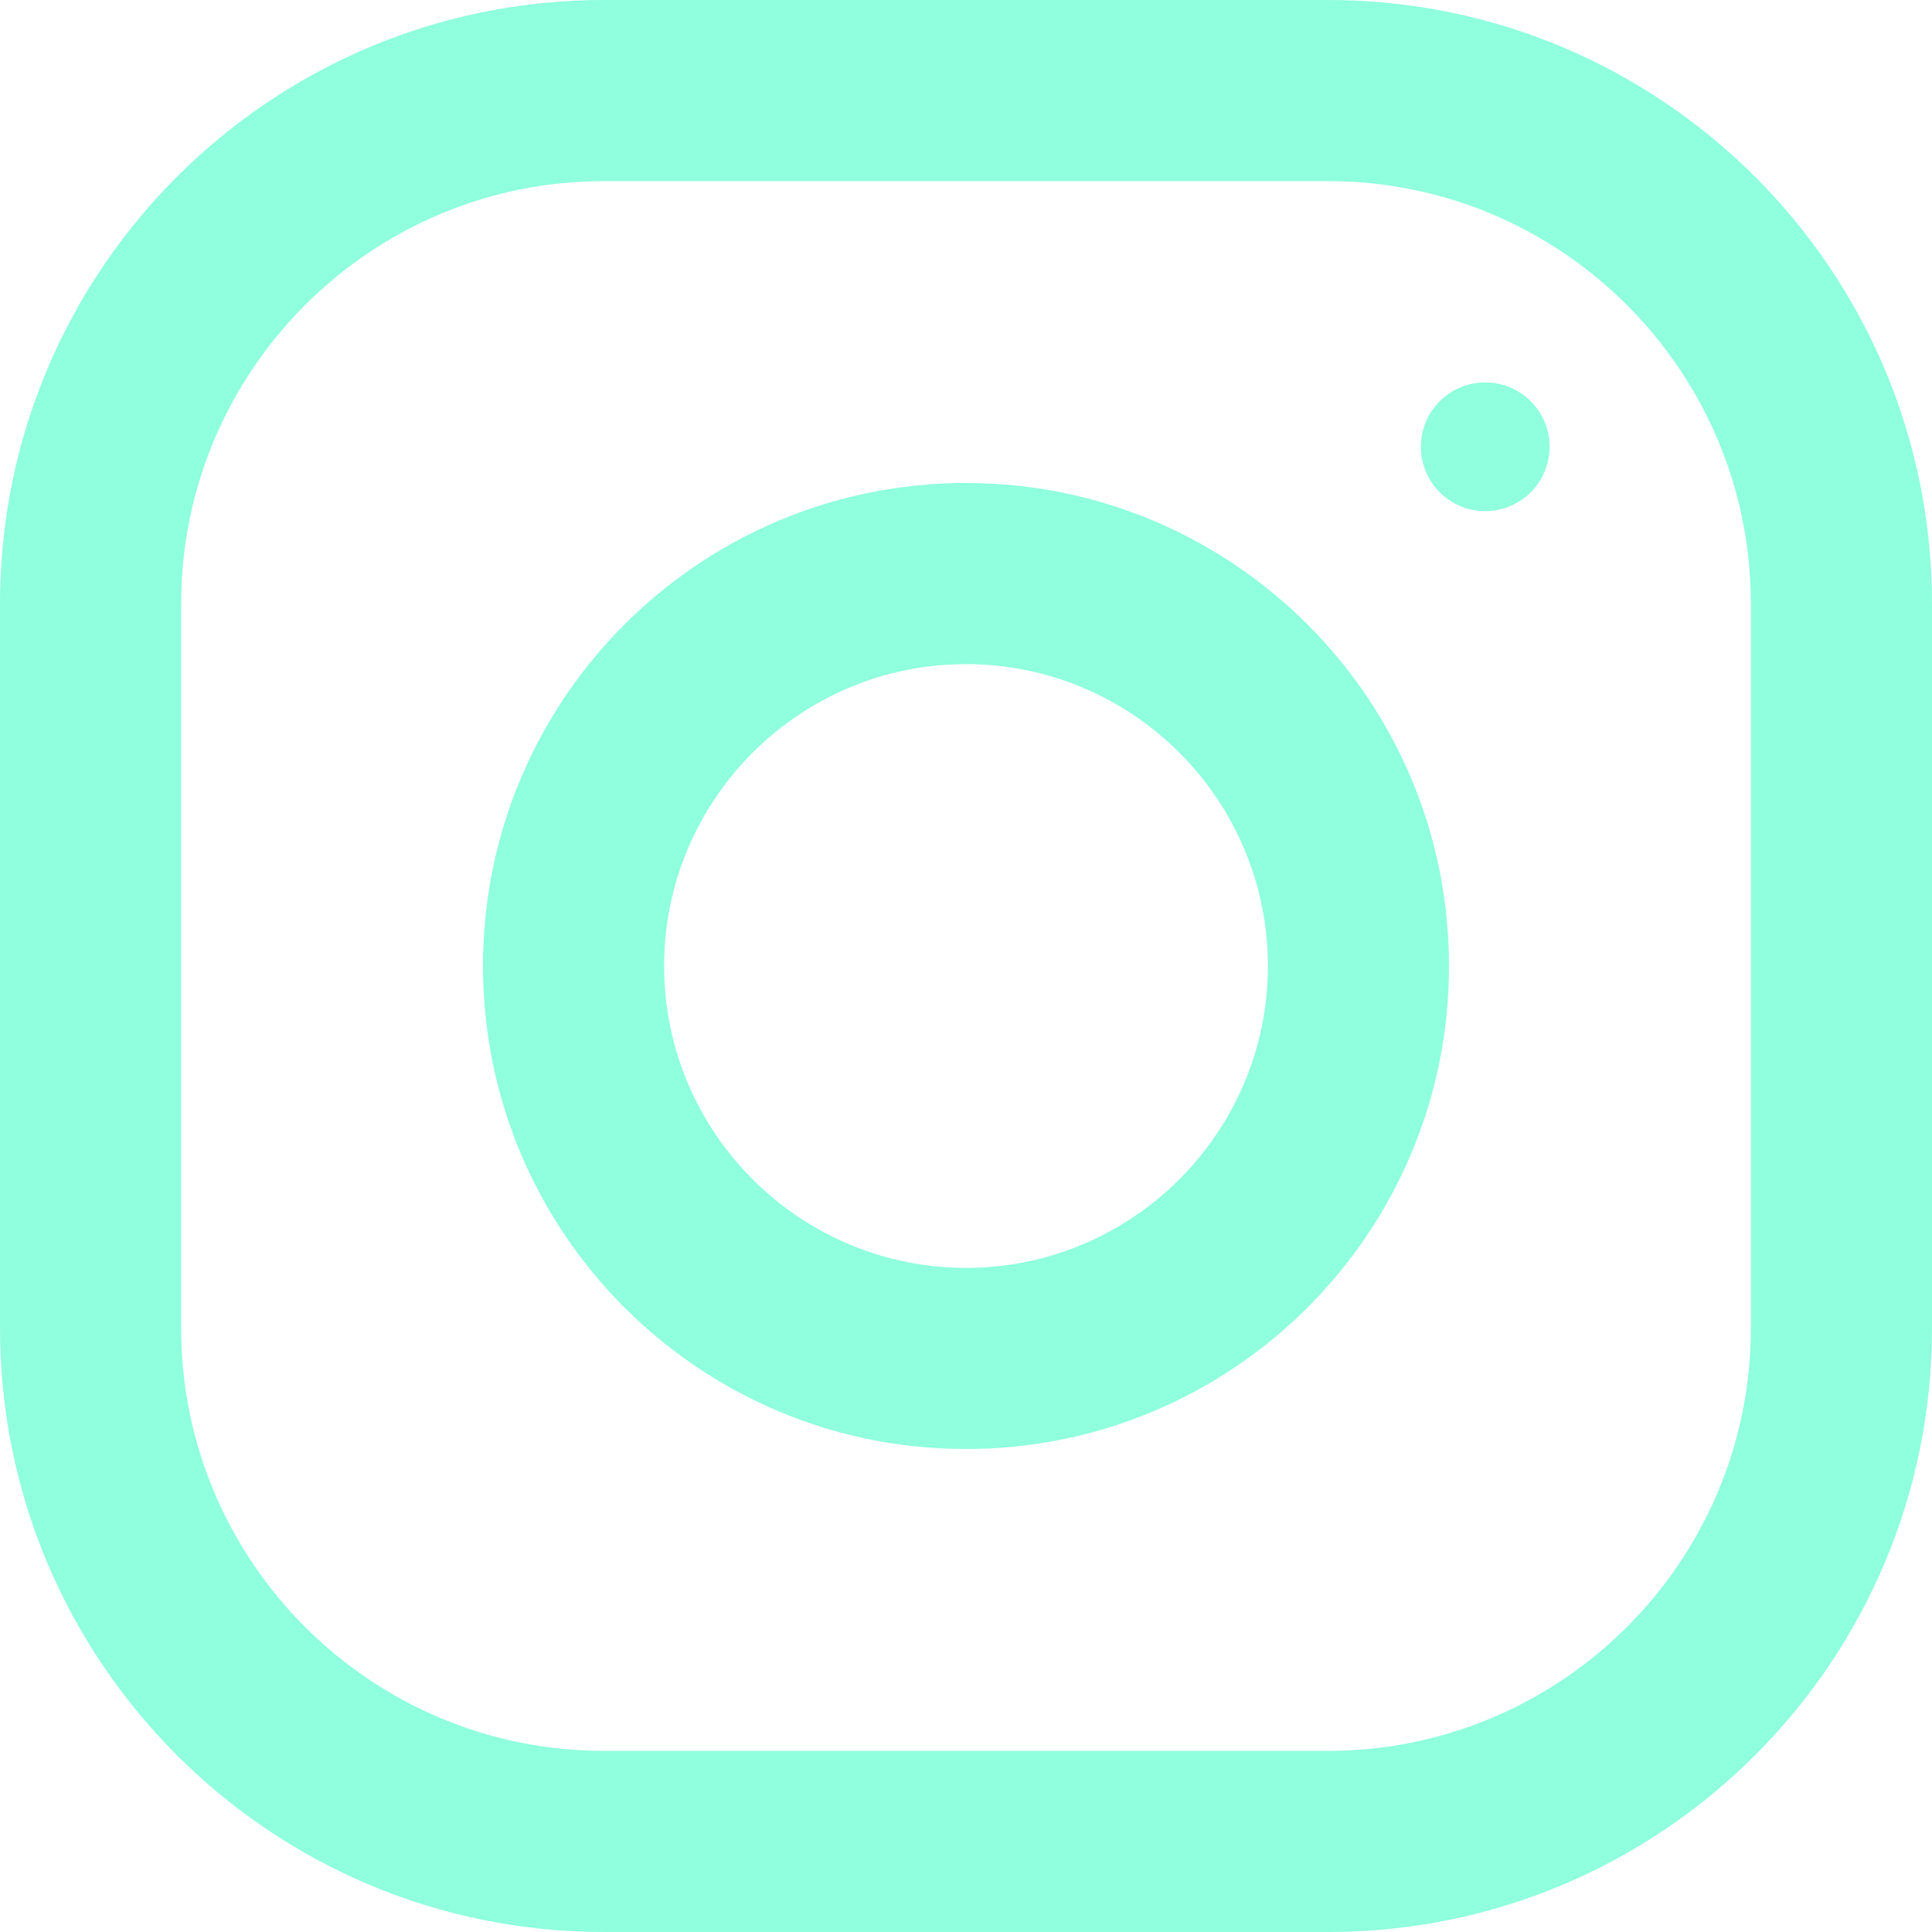
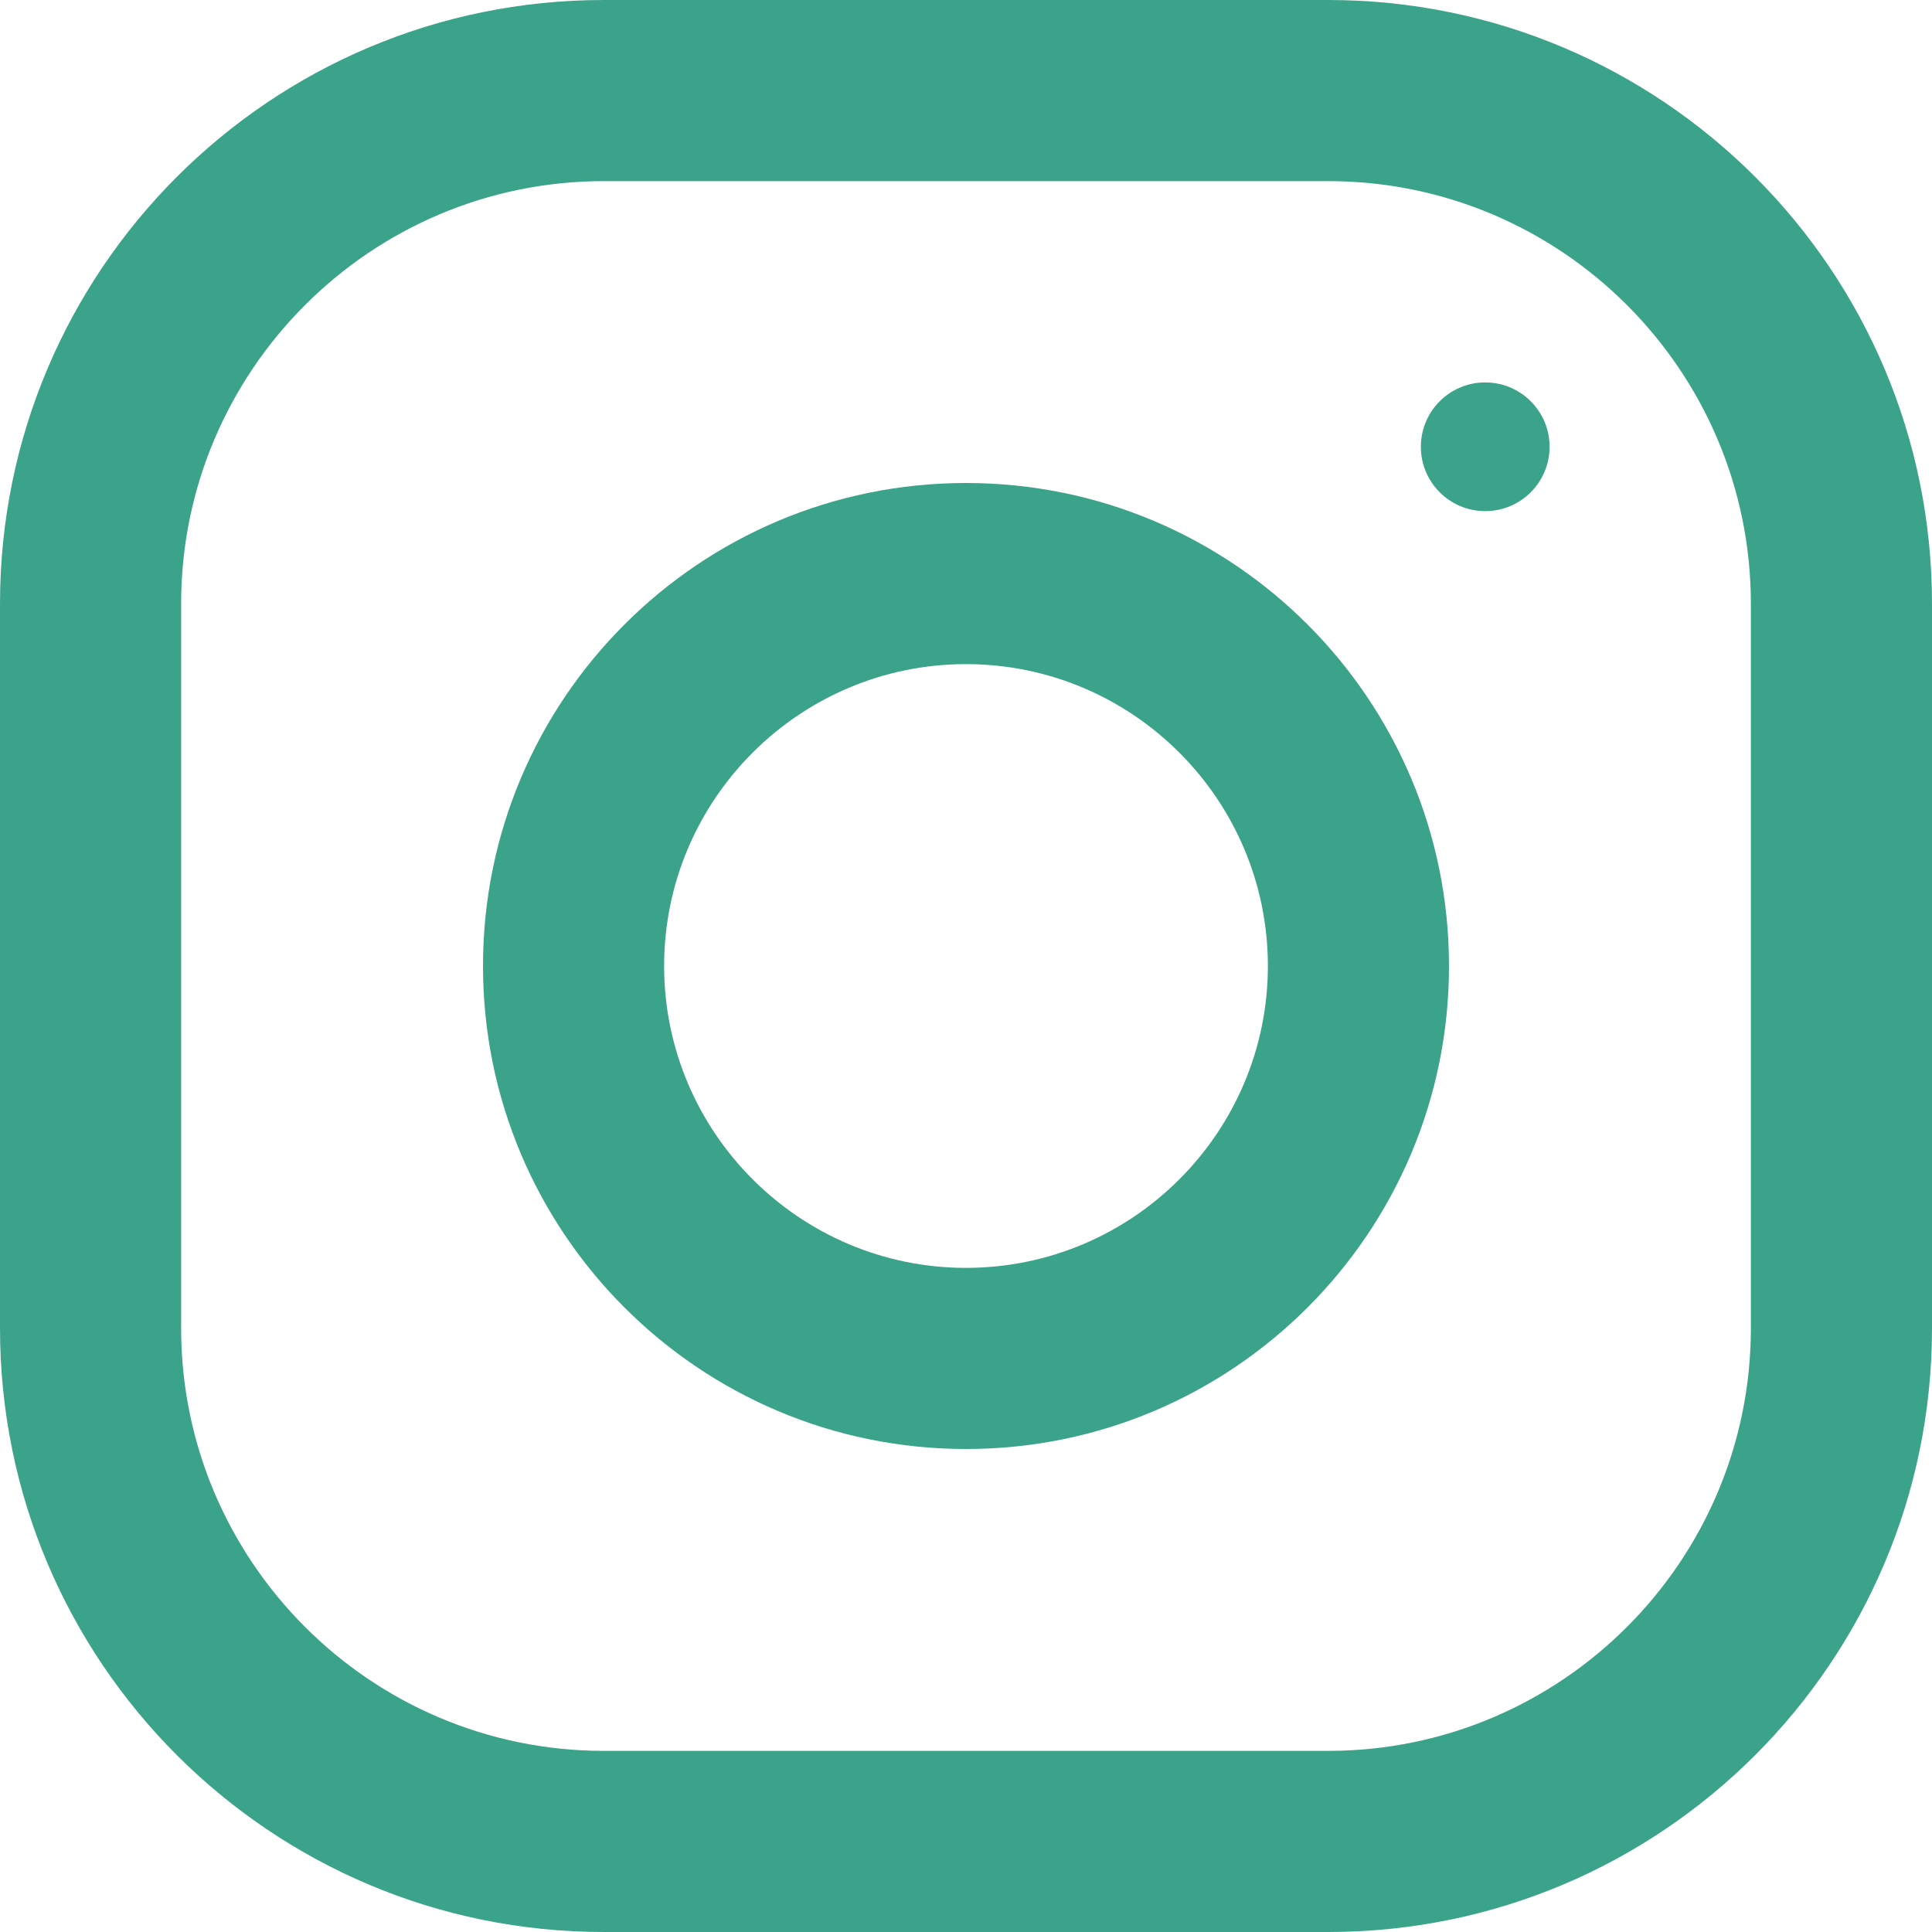
<svg xmlns="http://www.w3.org/2000/svg" version="1.1" id="Capa_1" x="0px" y="0px" viewBox="0 0 512 512" style="enable-background:new 0 0 512 512;" xml:space="preserve" class="">
  <g>
    <g>
      <g>
-         <path d="M352,0H160C71.648,0,0,71.648,0,160v192c0,88.352,71.648,160,160,160h192c88.352,0,160-71.648,160-160V160    C512,71.648,440.352,0,352,0z M464,352c0,61.76-50.24,112-112,112H160c-61.76,0-112-50.24-112-112V160C48,98.24,98.24,48,160,48    h192c61.76,0,112,50.24,112,112V352z" data-original="#000000" class="active-path" data-old_color="#000000" fill="#8FFFDD" />
+         <path d="M352,0H160C71.648,0,0,71.648,0,160v192c0,88.352,71.648,160,160,160h192c88.352,0,160-71.648,160-160V160    C512,71.648,440.352,0,352,0z M464,352c0,61.76-50.24,112-112,112H160c-61.76,0-112-50.24-112-112V160C48,98.24,98.24,48,160,48    h192c61.76,0,112,50.24,112,112V352z" data-original="#000000" class="active-path" data-old_color="#000000" fill="#3ca38b" />
      </g>
    </g>
    <g>
      <g>
-         <path d="M256,128c-70.688,0-128,57.312-128,128s57.312,128,128,128s128-57.312,128-128S326.688,128,256,128z M256,336    c-44.096,0-80-35.904-80-80c0-44.128,35.904-80,80-80s80,35.872,80,80C336,300.096,300.096,336,256,336z" data-original="#000000" class="active-path" data-old_color="#000000" fill="#8FFFDD" />
+         <path d="M256,128c-70.688,0-128,57.312-128,128s57.312,128,128,128s128-57.312,128-128S326.688,128,256,128z M256,336    c-44.096,0-80-35.904-80-80c0-44.128,35.904-80,80-80s80,35.872,80,80C336,300.096,300.096,336,256,336z" data-original="#000000" class="active-path" data-old_color="#000000" fill="#3ca38b" />
      </g>
    </g>
    <g>
      <g>
-         <circle cx="393.6" cy="118.4" r="17.056" data-original="#000000" class="active-path" data-old_color="#000000" fill="#8FFFDD" />
+         <circle cx="393.6" cy="118.4" r="17.056" data-original="#000000" class="active-path" data-old_color="#000000" fill="#3ca38b" />
      </g>
    </g>
  </g>
</svg>
